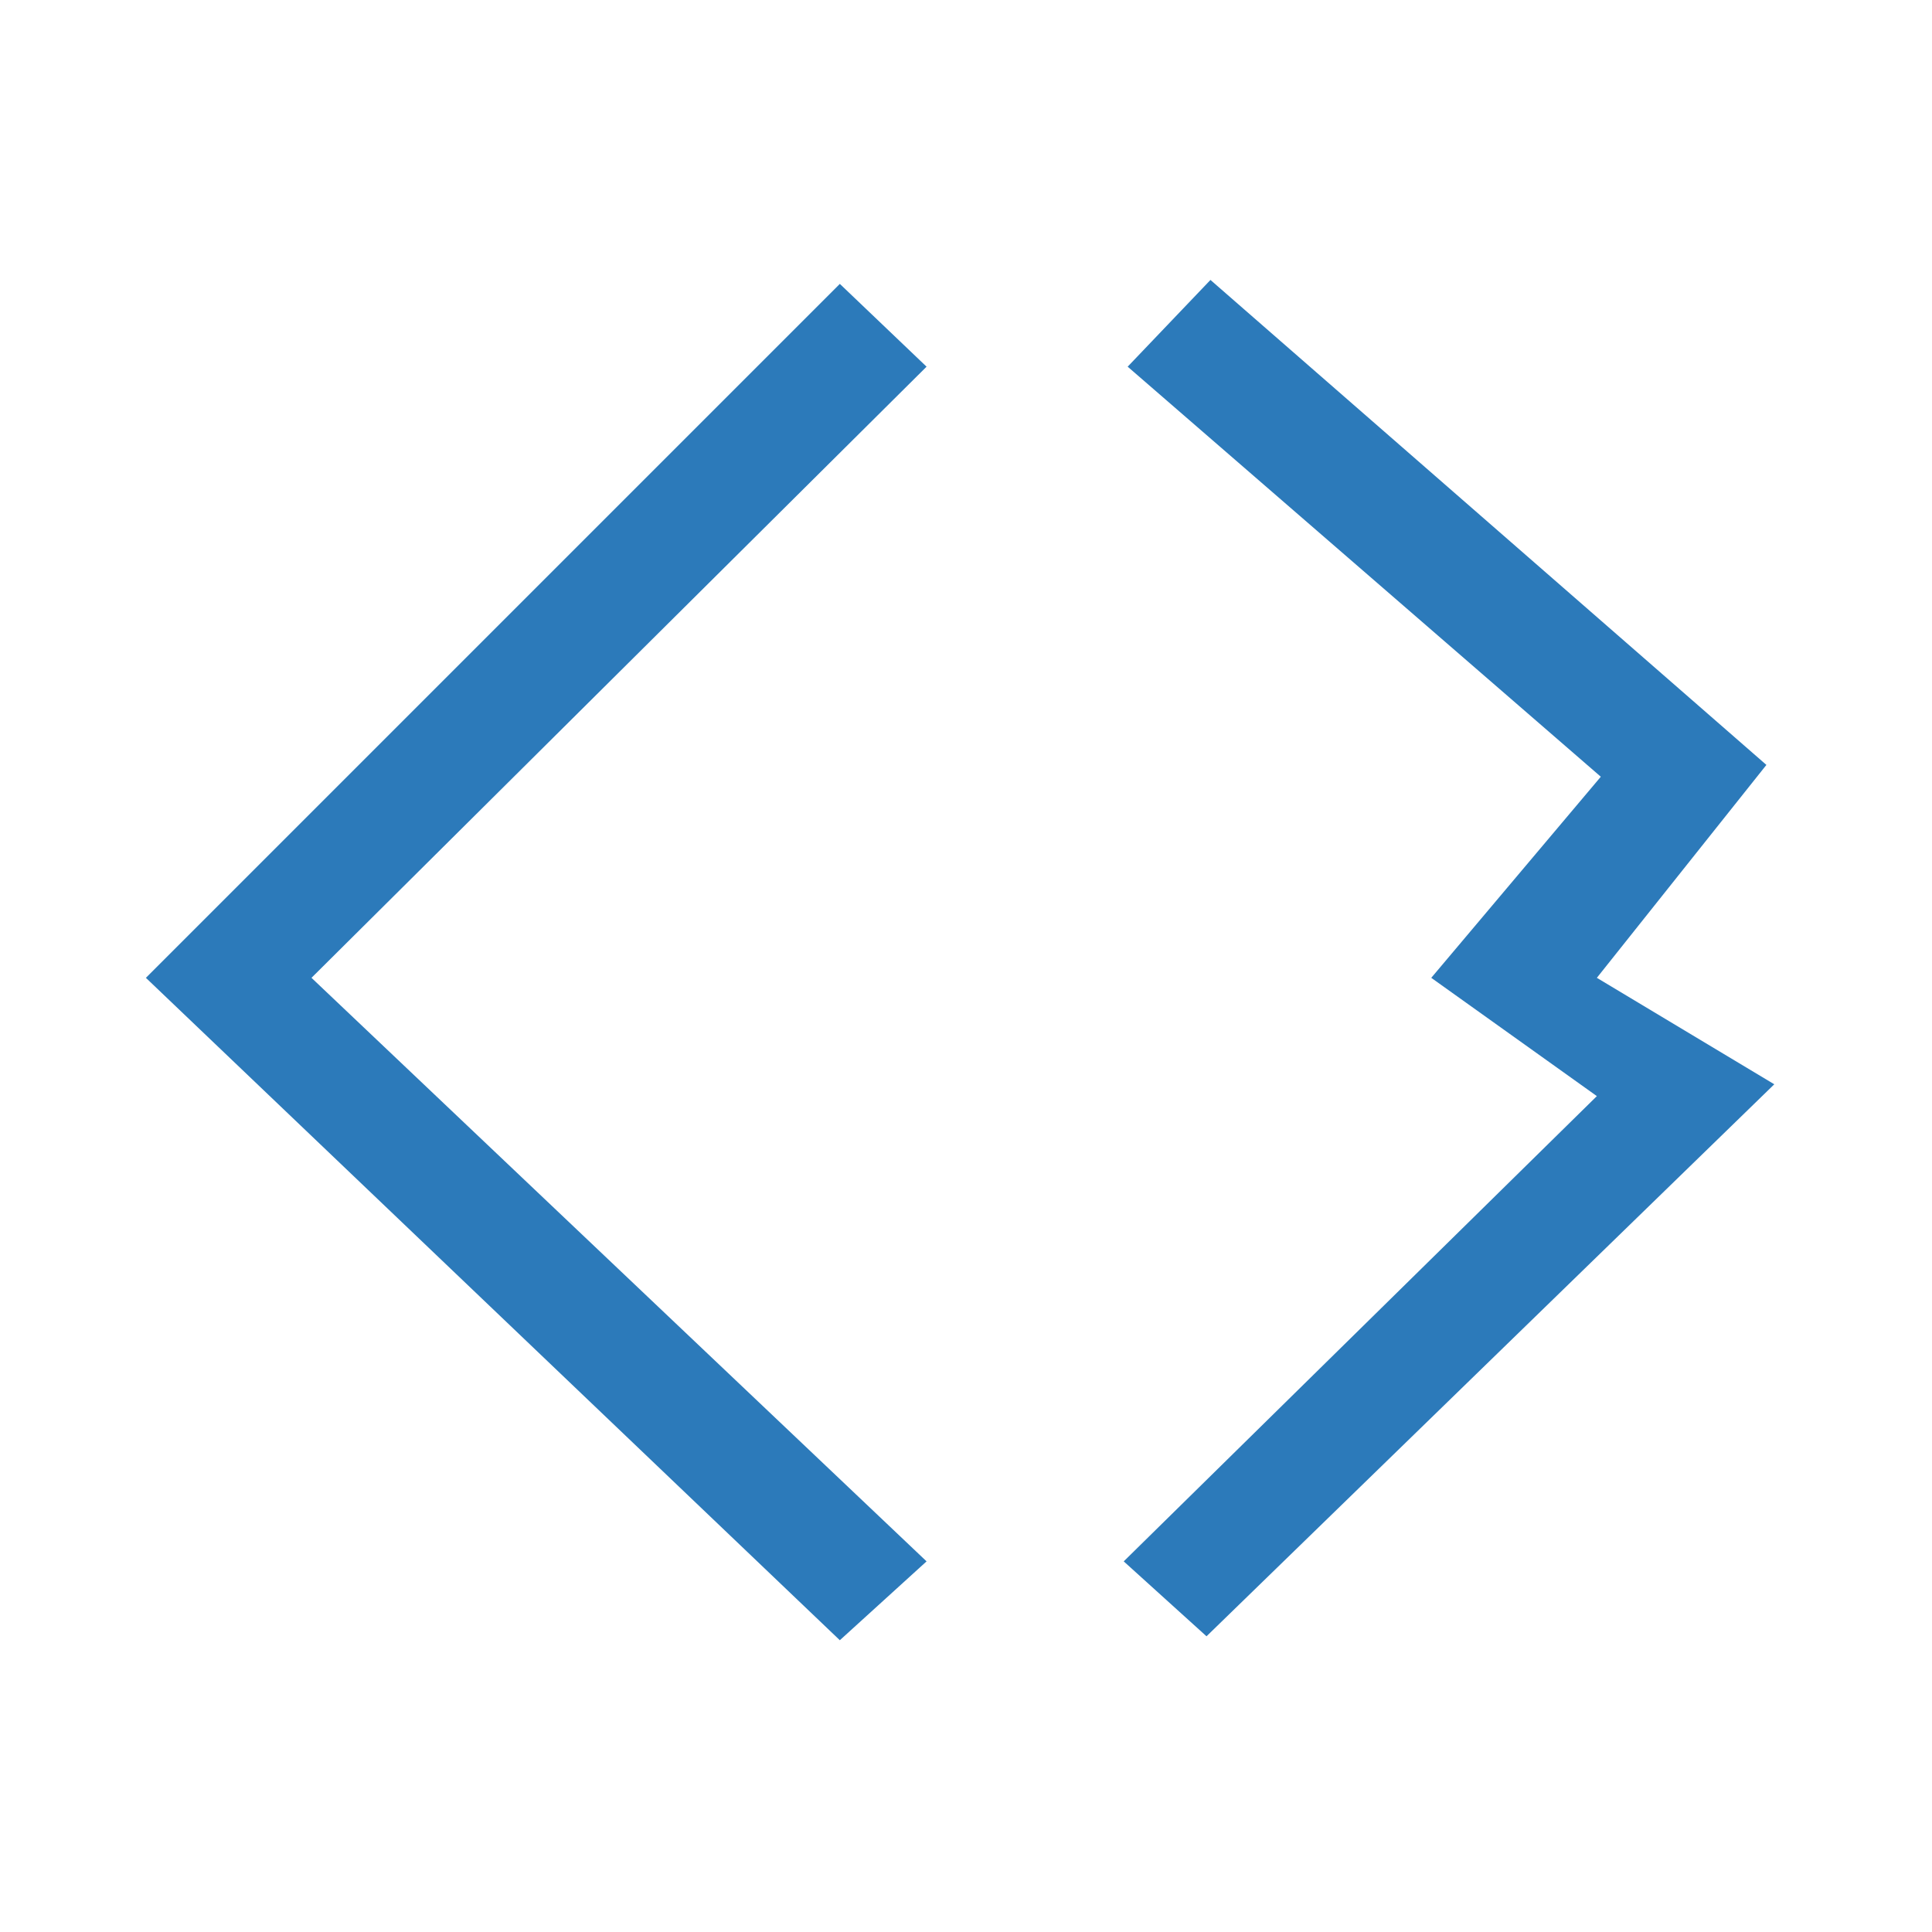
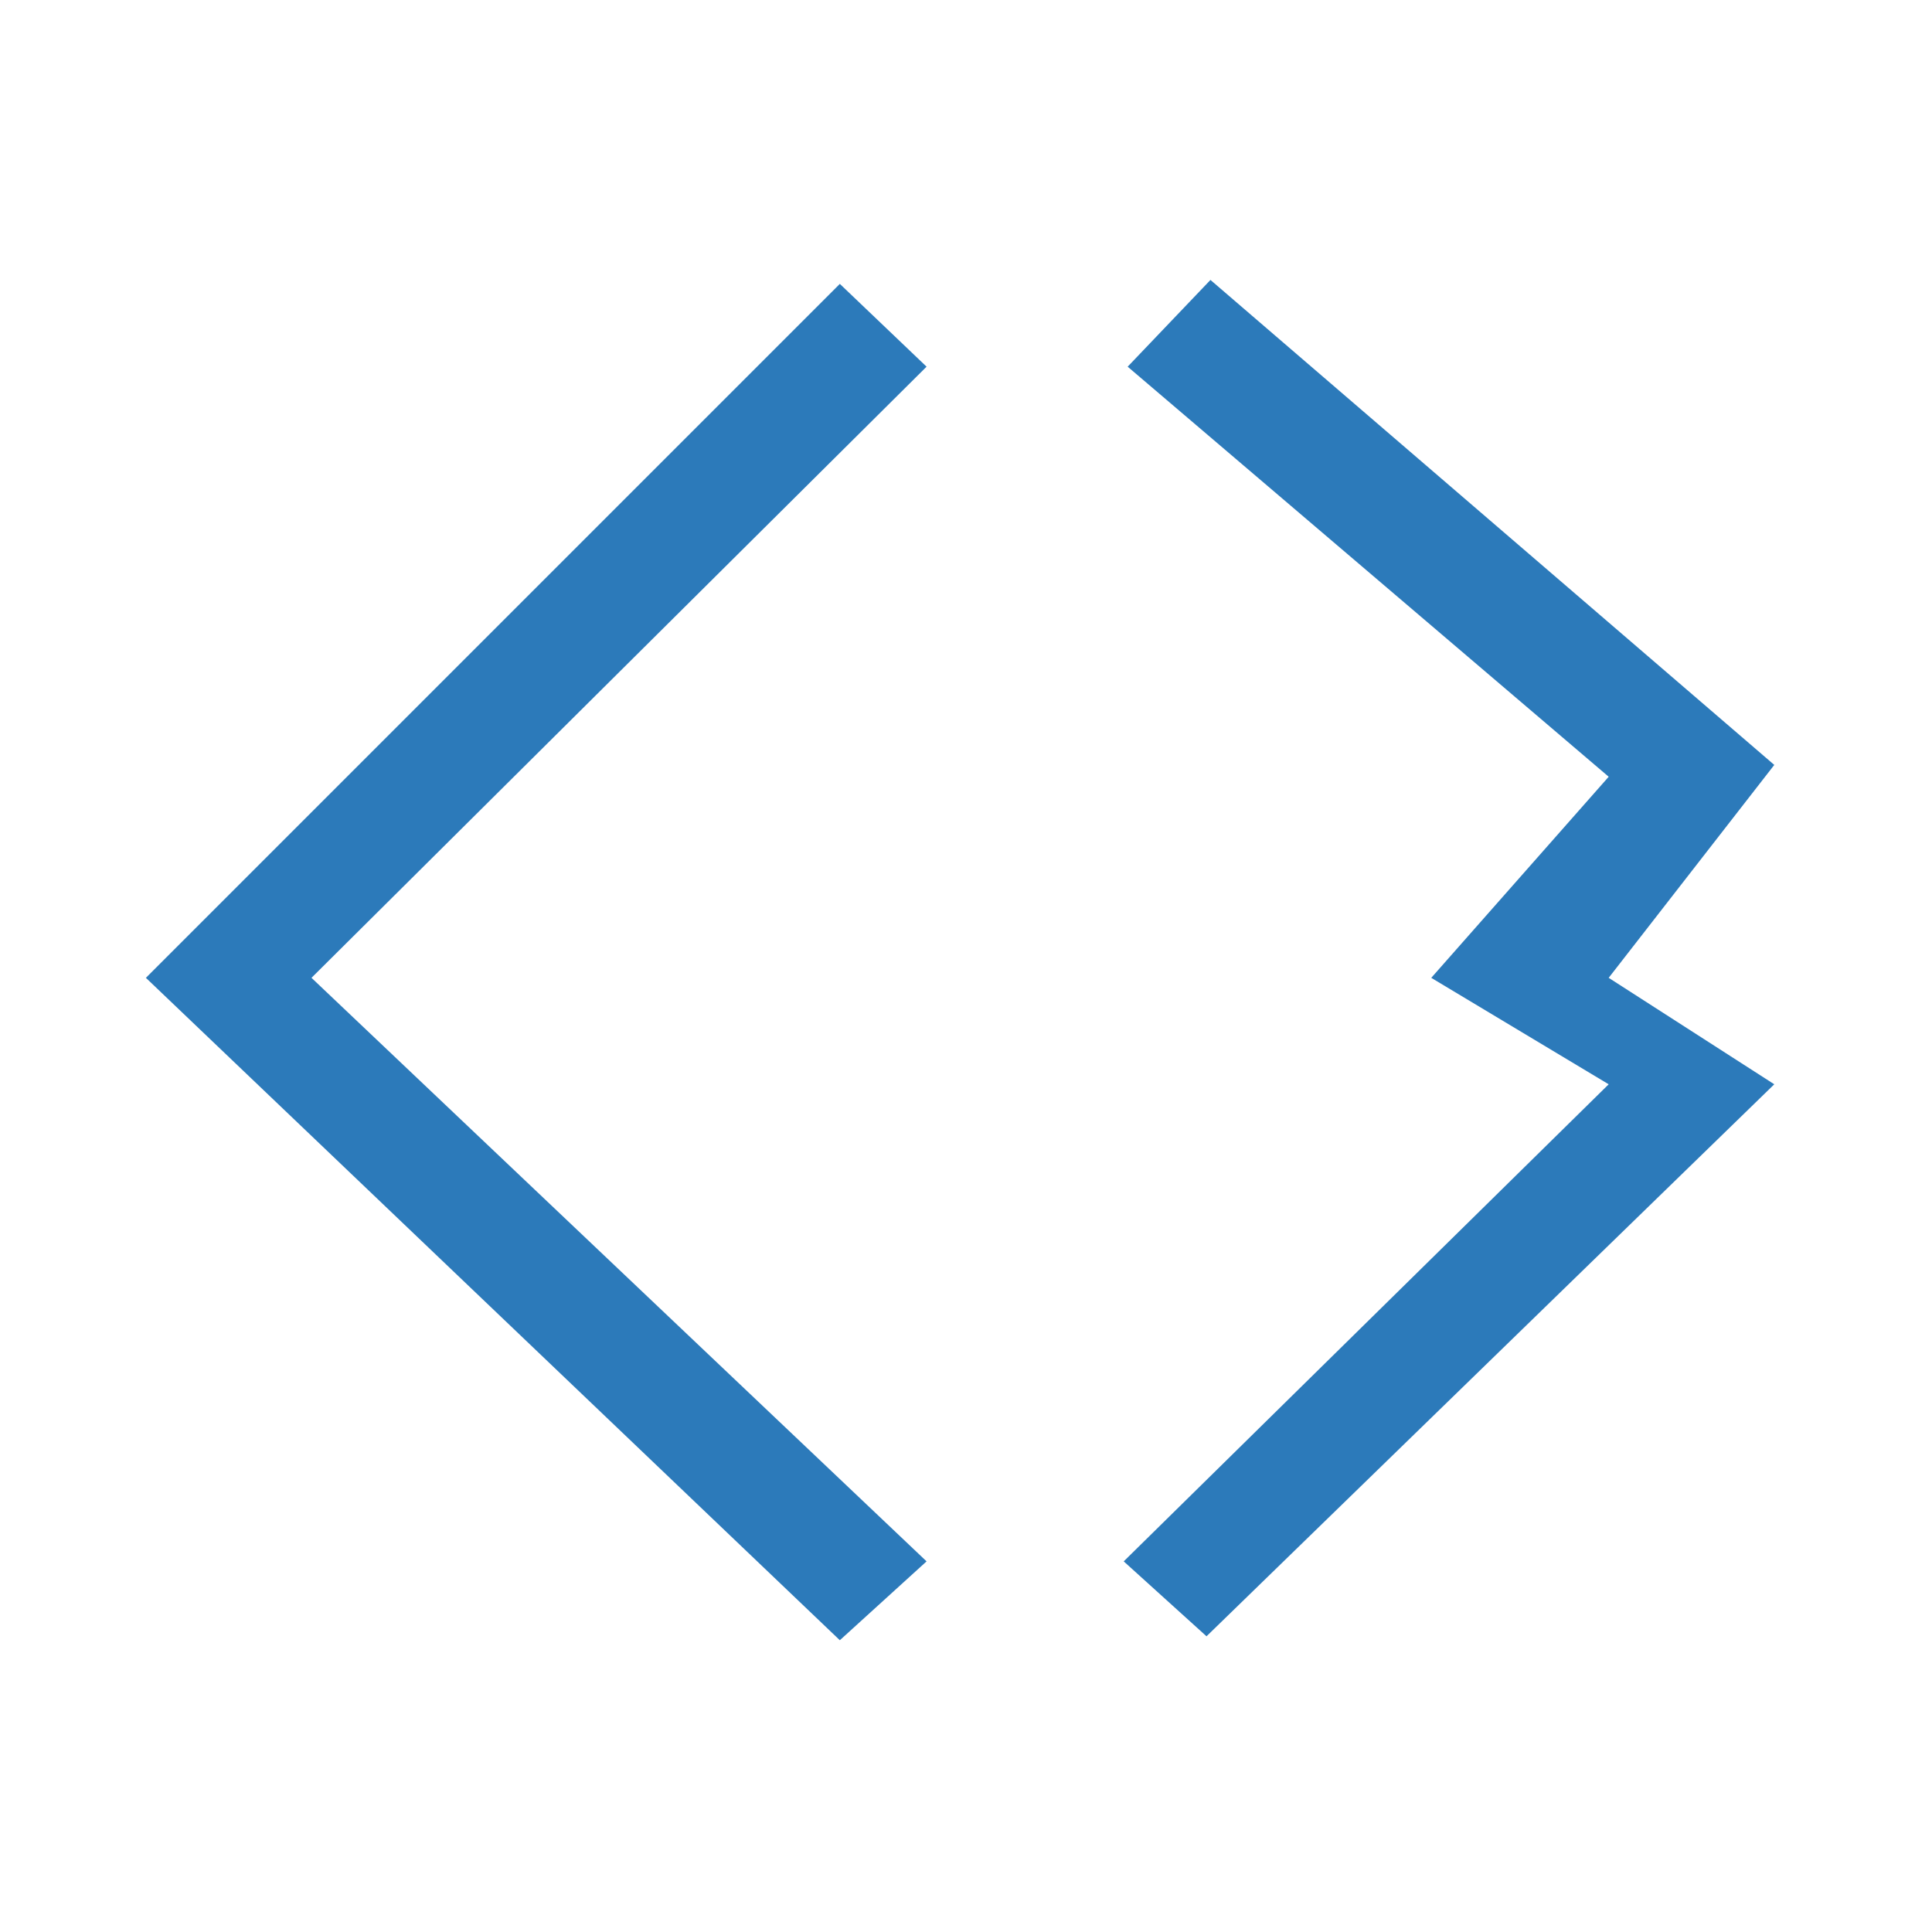
<svg xmlns="http://www.w3.org/2000/svg" height="490" viewBox="0 0 490 490" width="490">
  <polygon fill="rgb(44, 122, 186)" points="37,248 213,72 235,93 79,248 235,396 213,416" />
-   <polygon fill="rgb(44, 122, 186)" points="286,93 307,71 448,194 405,248 450,275 306,415 285,396 405,278 363,248 406,197" />
+   <polygon fill="rgb(44, 122, 186)" points="286,93 307,71 450,194 408,248 450,275 306,415 285,396 408,275 363,248 408,197" />
</svg>
